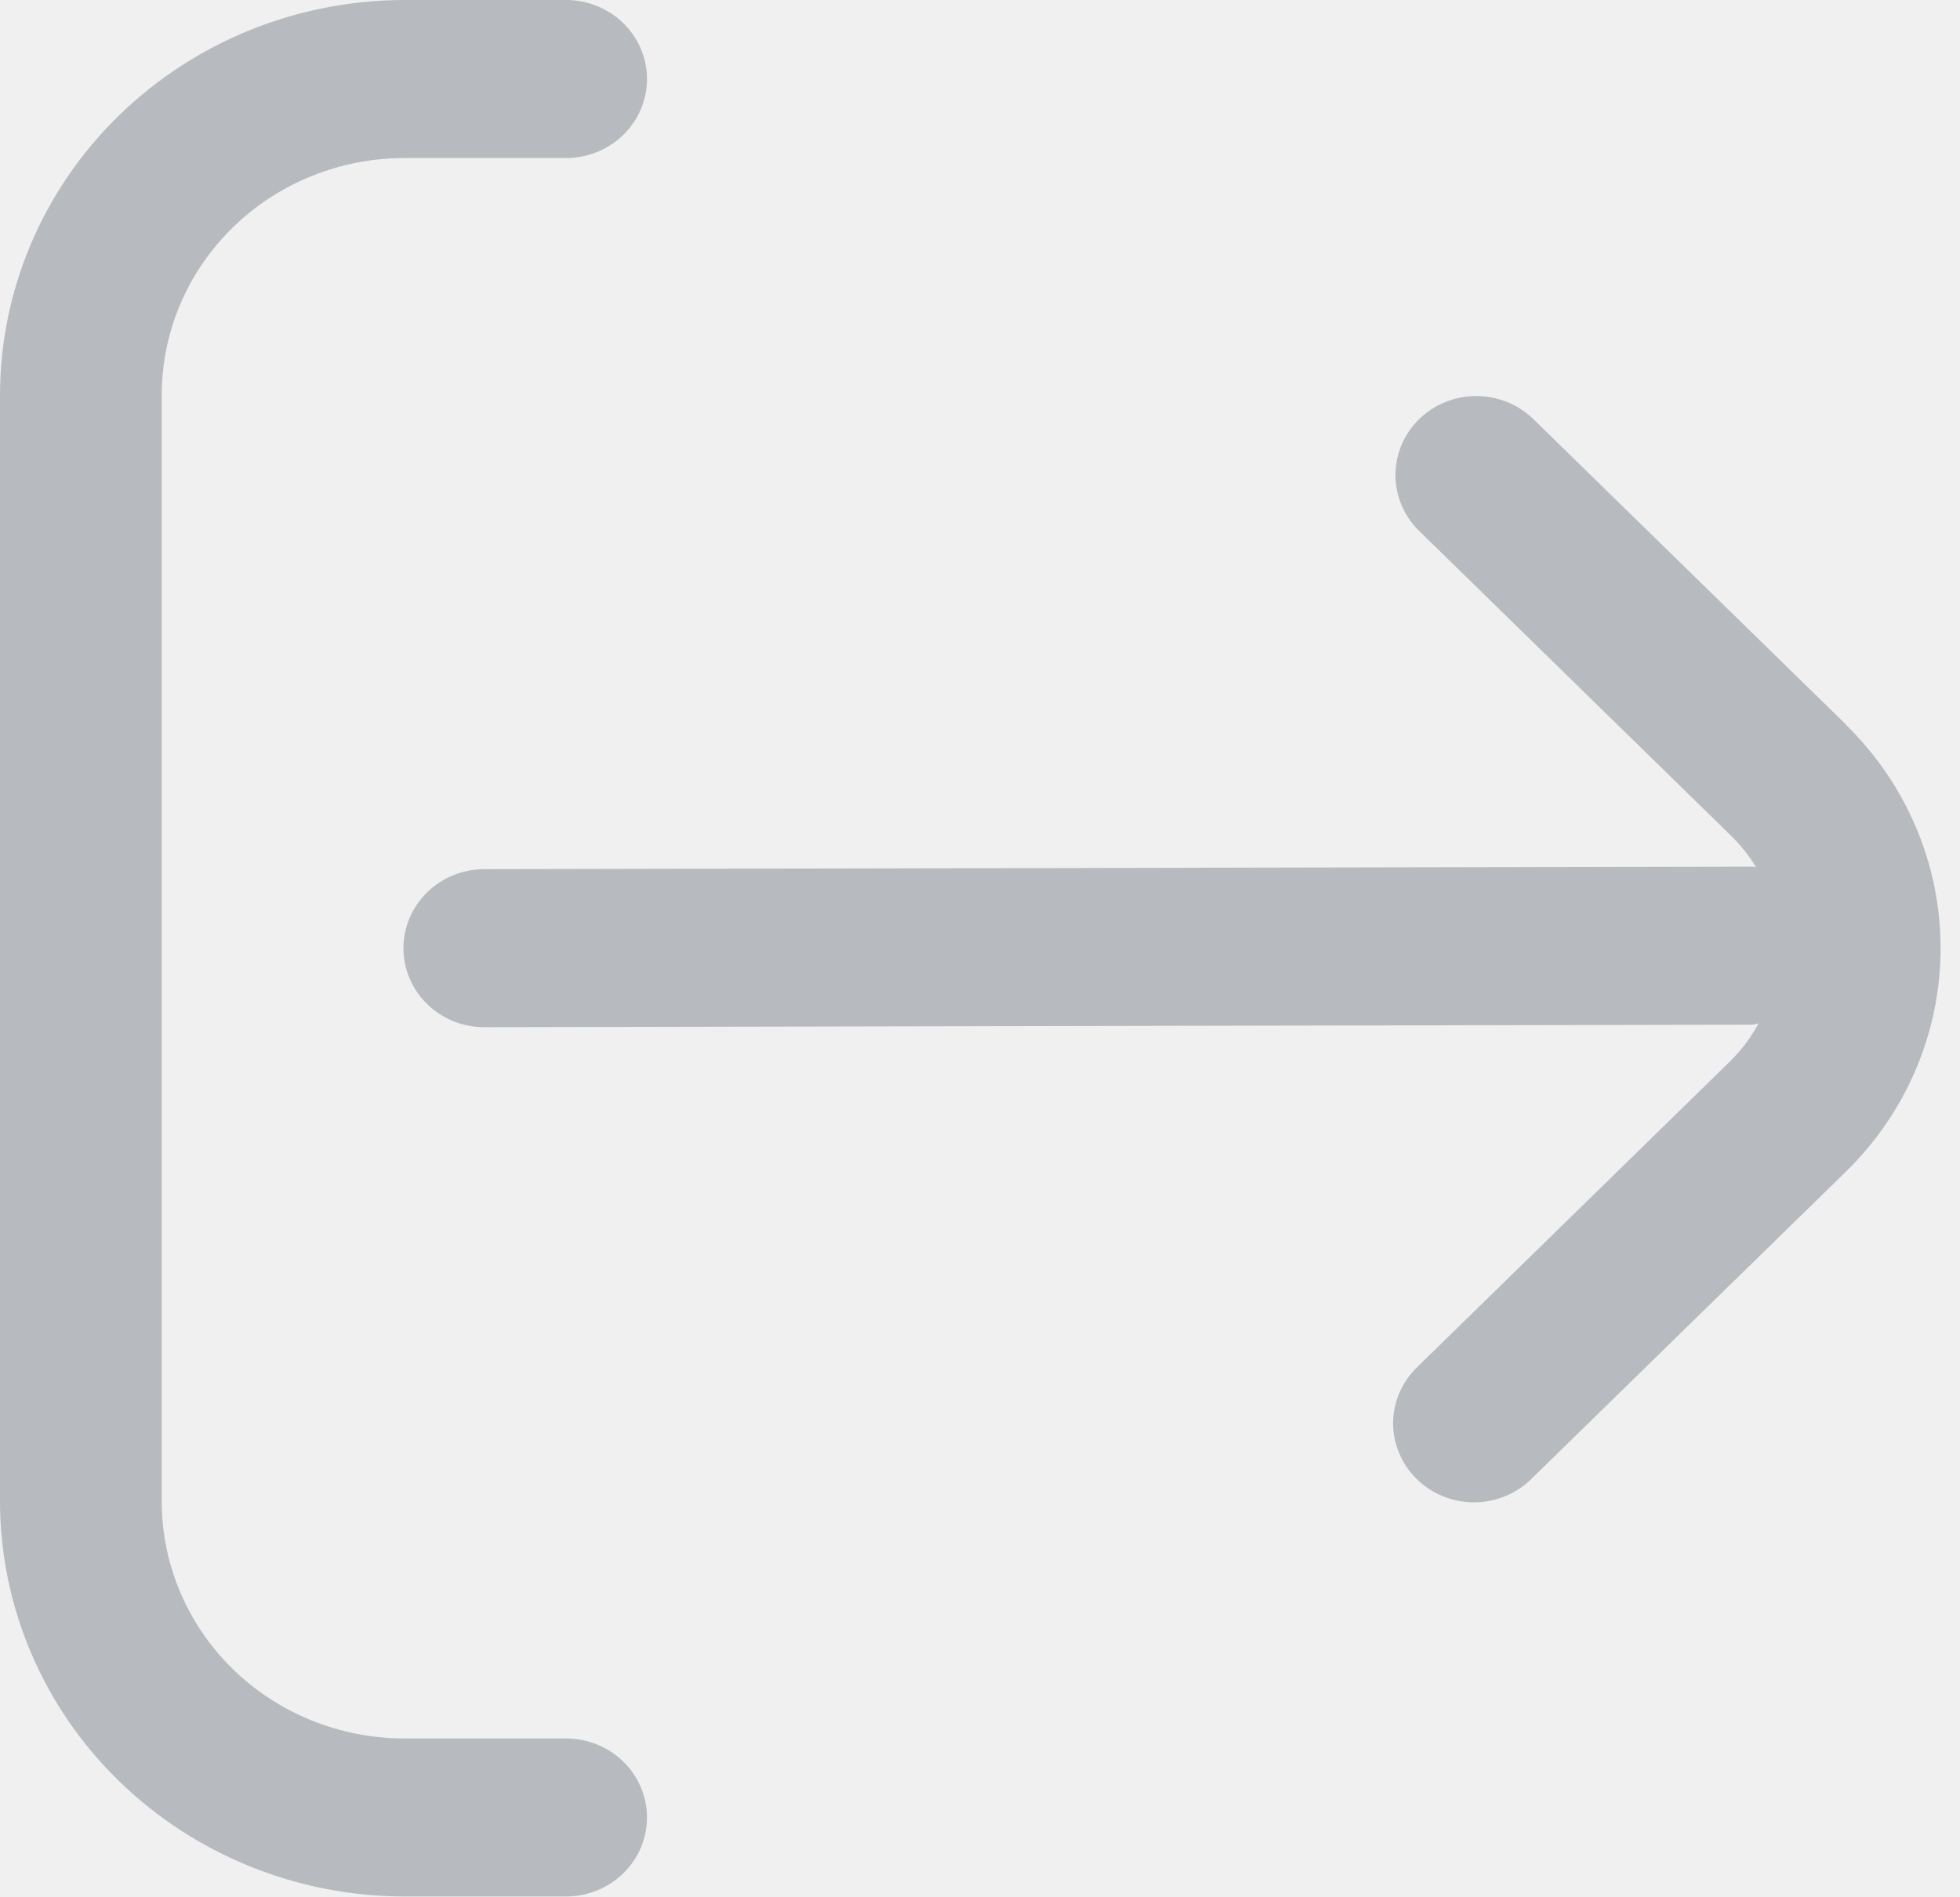
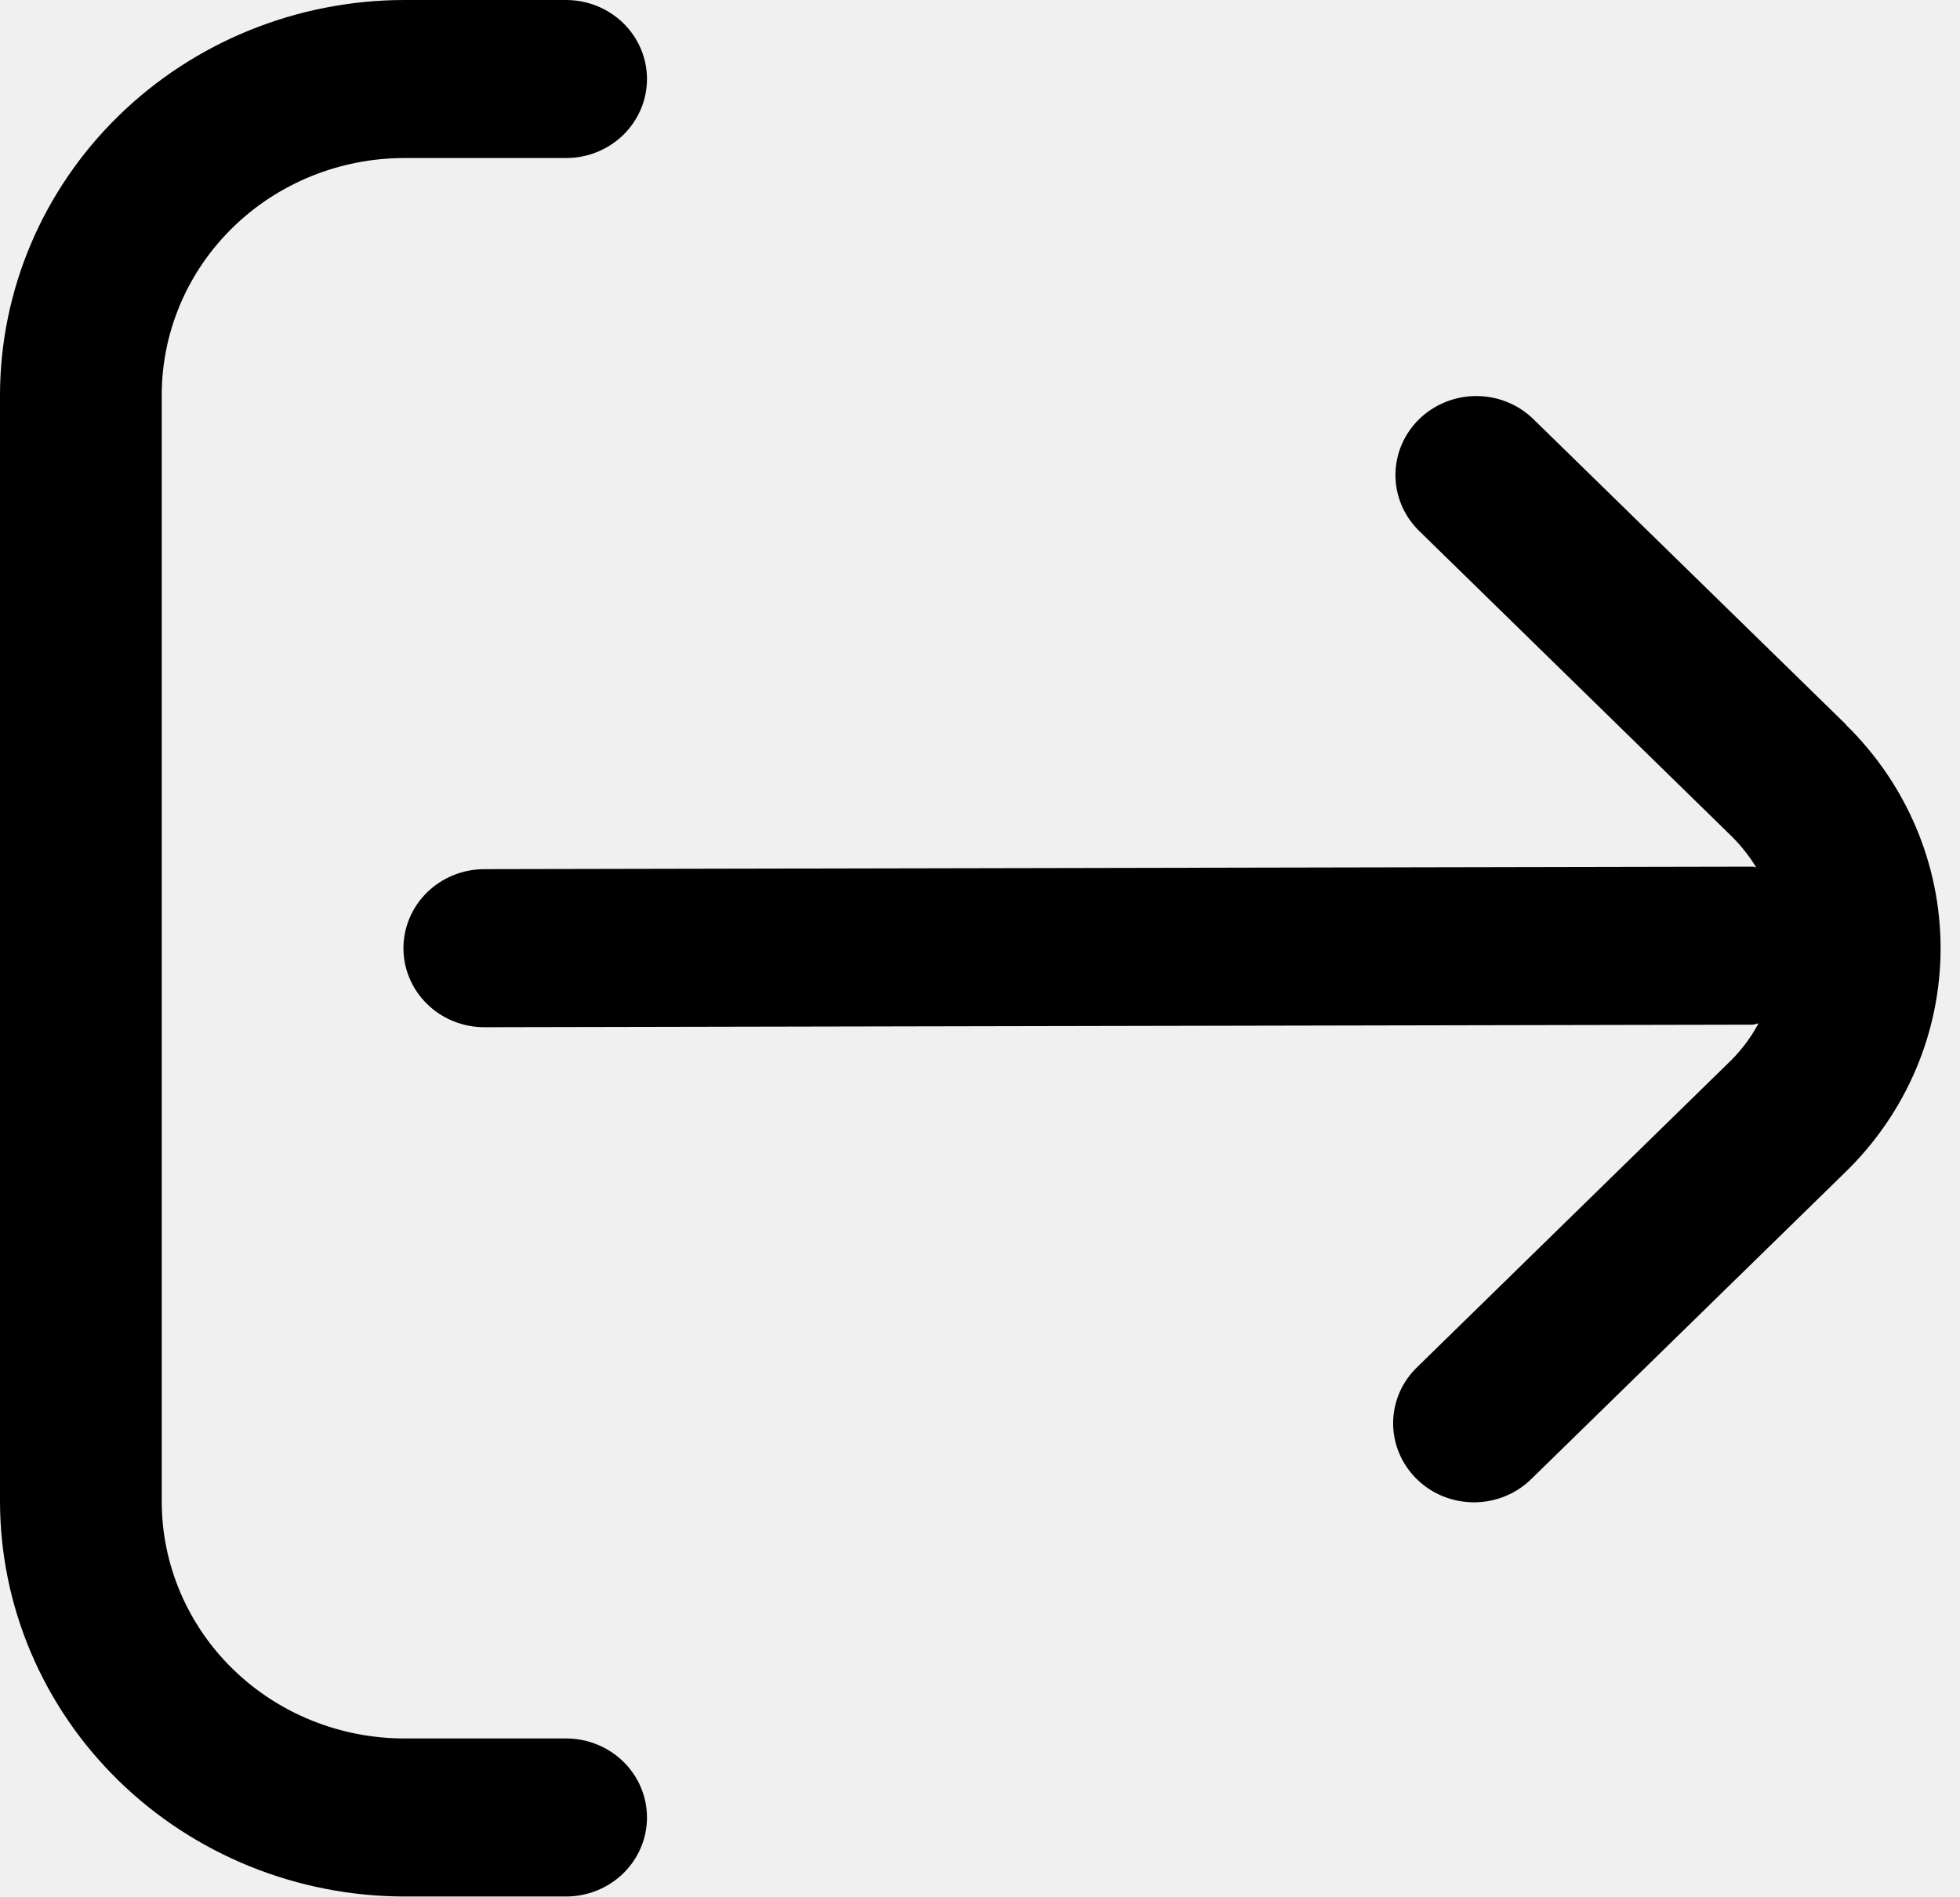
<svg xmlns="http://www.w3.org/2000/svg" width="31" height="30" viewBox="0 0 31 30" fill="none">
  <g clip-path="url(#clip0_688_2234)">
-     <path d="M29.2 11.464L24.238 6.616C23.997 6.388 23.674 6.262 23.339 6.265C23.003 6.268 22.683 6.399 22.445 6.631C22.208 6.863 22.074 7.176 22.071 7.504C22.068 7.832 22.197 8.147 22.43 8.383L27.391 13.232C27.539 13.379 27.668 13.542 27.775 13.719C27.756 13.719 27.741 13.709 27.721 13.709L7.66 13.749C7.321 13.749 6.996 13.881 6.756 14.115C6.516 14.35 6.381 14.668 6.381 14.999C6.381 15.331 6.516 15.649 6.756 15.883C6.996 16.118 7.321 16.249 7.66 16.249L27.714 16.209C27.75 16.209 27.779 16.192 27.813 16.189C27.7 16.401 27.556 16.595 27.386 16.767L22.425 21.616C22.303 21.731 22.205 21.869 22.138 22.021C22.071 22.174 22.036 22.338 22.034 22.504C22.033 22.67 22.065 22.834 22.13 22.988C22.194 23.142 22.289 23.281 22.409 23.398C22.529 23.516 22.672 23.609 22.829 23.672C22.986 23.734 23.155 23.766 23.324 23.765C23.494 23.763 23.662 23.729 23.818 23.663C23.974 23.598 24.115 23.502 24.233 23.383L29.195 18.534C30.154 17.597 30.693 16.325 30.693 14.999C30.693 13.674 30.154 12.402 29.195 11.464H29.2Z" fill="#B7BABF" />
-     <path d="M8.953 27.5H6.395C5.378 27.5 4.402 27.105 3.682 26.402C2.962 25.698 2.558 24.745 2.558 23.75V6.25C2.558 5.255 2.962 4.302 3.682 3.598C4.402 2.895 5.378 2.5 6.395 2.5H8.953C9.293 2.5 9.618 2.368 9.858 2.134C10.098 1.899 10.233 1.582 10.233 1.25C10.233 0.918 10.098 0.601 9.858 0.366C9.618 0.132 9.293 0 8.953 0L6.395 0C4.7 0.002 3.074 0.661 1.875 1.833C0.676 3.004 0.002 4.593 0 6.25L0 23.75C0.002 25.407 0.676 26.996 1.875 28.167C3.074 29.339 4.7 29.998 6.395 30H8.953C9.293 30 9.618 29.868 9.858 29.634C10.098 29.399 10.233 29.081 10.233 28.75C10.233 28.419 10.098 28.101 9.858 27.866C9.618 27.632 9.293 27.5 8.953 27.5Z" fill="#B7BABF" />
+     <path d="M29.2 11.464L24.238 6.616C23.997 6.388 23.674 6.262 23.339 6.265C23.003 6.268 22.683 6.399 22.445 6.631C22.208 6.863 22.074 7.176 22.071 7.504C22.068 7.832 22.197 8.147 22.43 8.383L27.391 13.232C27.539 13.379 27.668 13.542 27.775 13.719C27.756 13.719 27.741 13.709 27.721 13.709L7.66 13.749C7.321 13.749 6.996 13.881 6.756 14.115C6.516 14.35 6.381 14.668 6.381 14.999C6.381 15.331 6.516 15.649 6.756 15.883C6.996 16.118 7.321 16.249 7.66 16.249L27.714 16.209C27.75 16.209 27.779 16.192 27.813 16.189C27.7 16.401 27.556 16.595 27.386 16.767L22.425 21.616C22.303 21.731 22.205 21.869 22.138 22.021C22.071 22.174 22.036 22.338 22.034 22.504C22.033 22.67 22.065 22.834 22.13 22.988C22.194 23.142 22.289 23.281 22.409 23.398C22.529 23.516 22.672 23.609 22.829 23.672C22.986 23.734 23.155 23.766 23.324 23.765C23.494 23.763 23.662 23.729 23.818 23.663C23.974 23.598 24.115 23.502 24.233 23.383L29.195 18.534C30.154 17.597 30.693 16.325 30.693 14.999C30.693 13.674 30.154 12.402 29.195 11.464H29.2Z" fill="currentColor" />
+     <path d="M8.953 27.5H6.395C5.378 27.5 4.402 27.105 3.682 26.402C2.962 25.698 2.558 24.745 2.558 23.75V6.25C2.558 5.255 2.962 4.302 3.682 3.598C4.402 2.895 5.378 2.5 6.395 2.5H8.953C9.293 2.5 9.618 2.368 9.858 2.134C10.098 1.899 10.233 1.582 10.233 1.25C10.233 0.918 10.098 0.601 9.858 0.366C9.618 0.132 9.293 0 8.953 0L6.395 0C4.7 0.002 3.074 0.661 1.875 1.833C0.676 3.004 0.002 4.593 0 6.25L0 23.75C0.002 25.407 0.676 26.996 1.875 28.167C3.074 29.339 4.7 29.998 6.395 30H8.953C9.293 30 9.618 29.868 9.858 29.634C10.098 29.399 10.233 29.081 10.233 28.75C10.233 28.419 10.098 28.101 9.858 27.866C9.618 27.632 9.293 27.5 8.953 27.5Z" fill="currentColor" />
  </g>
  <defs>
    <clipPath id="clip0_688_2234">
      <rect width="30.698" height="30" fill="white" />
    </clipPath>
  </defs>
</svg>
